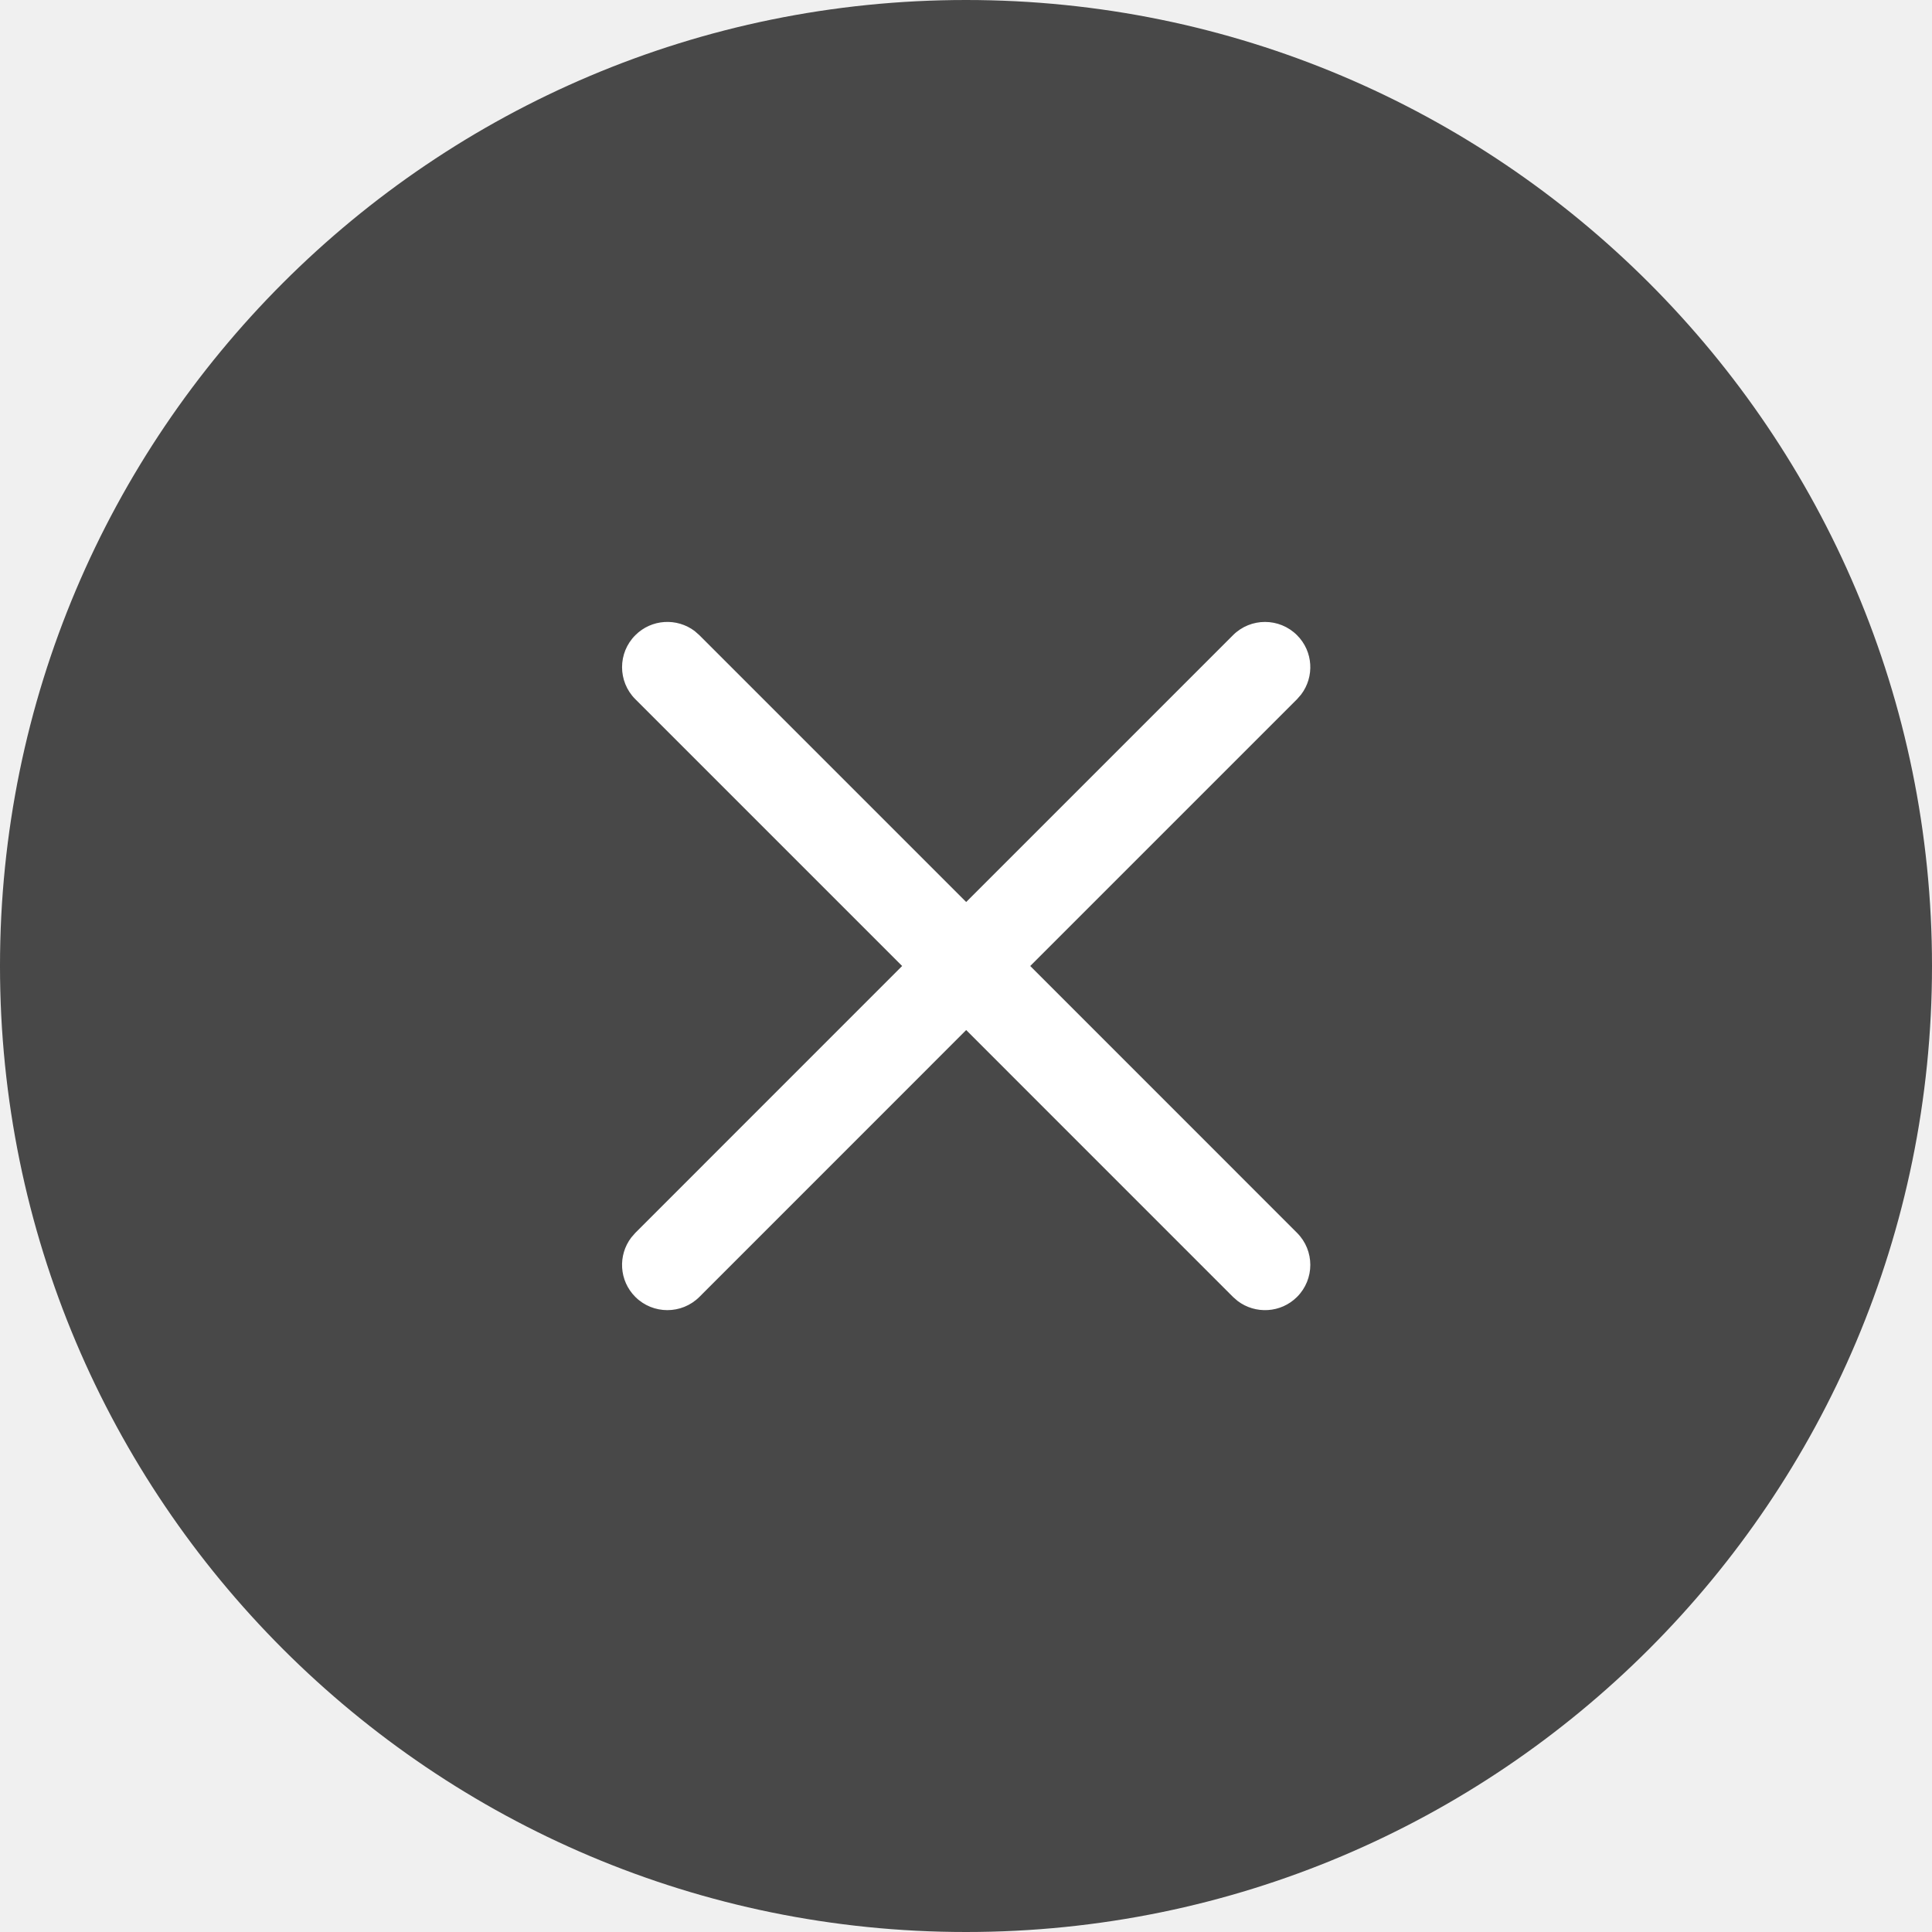
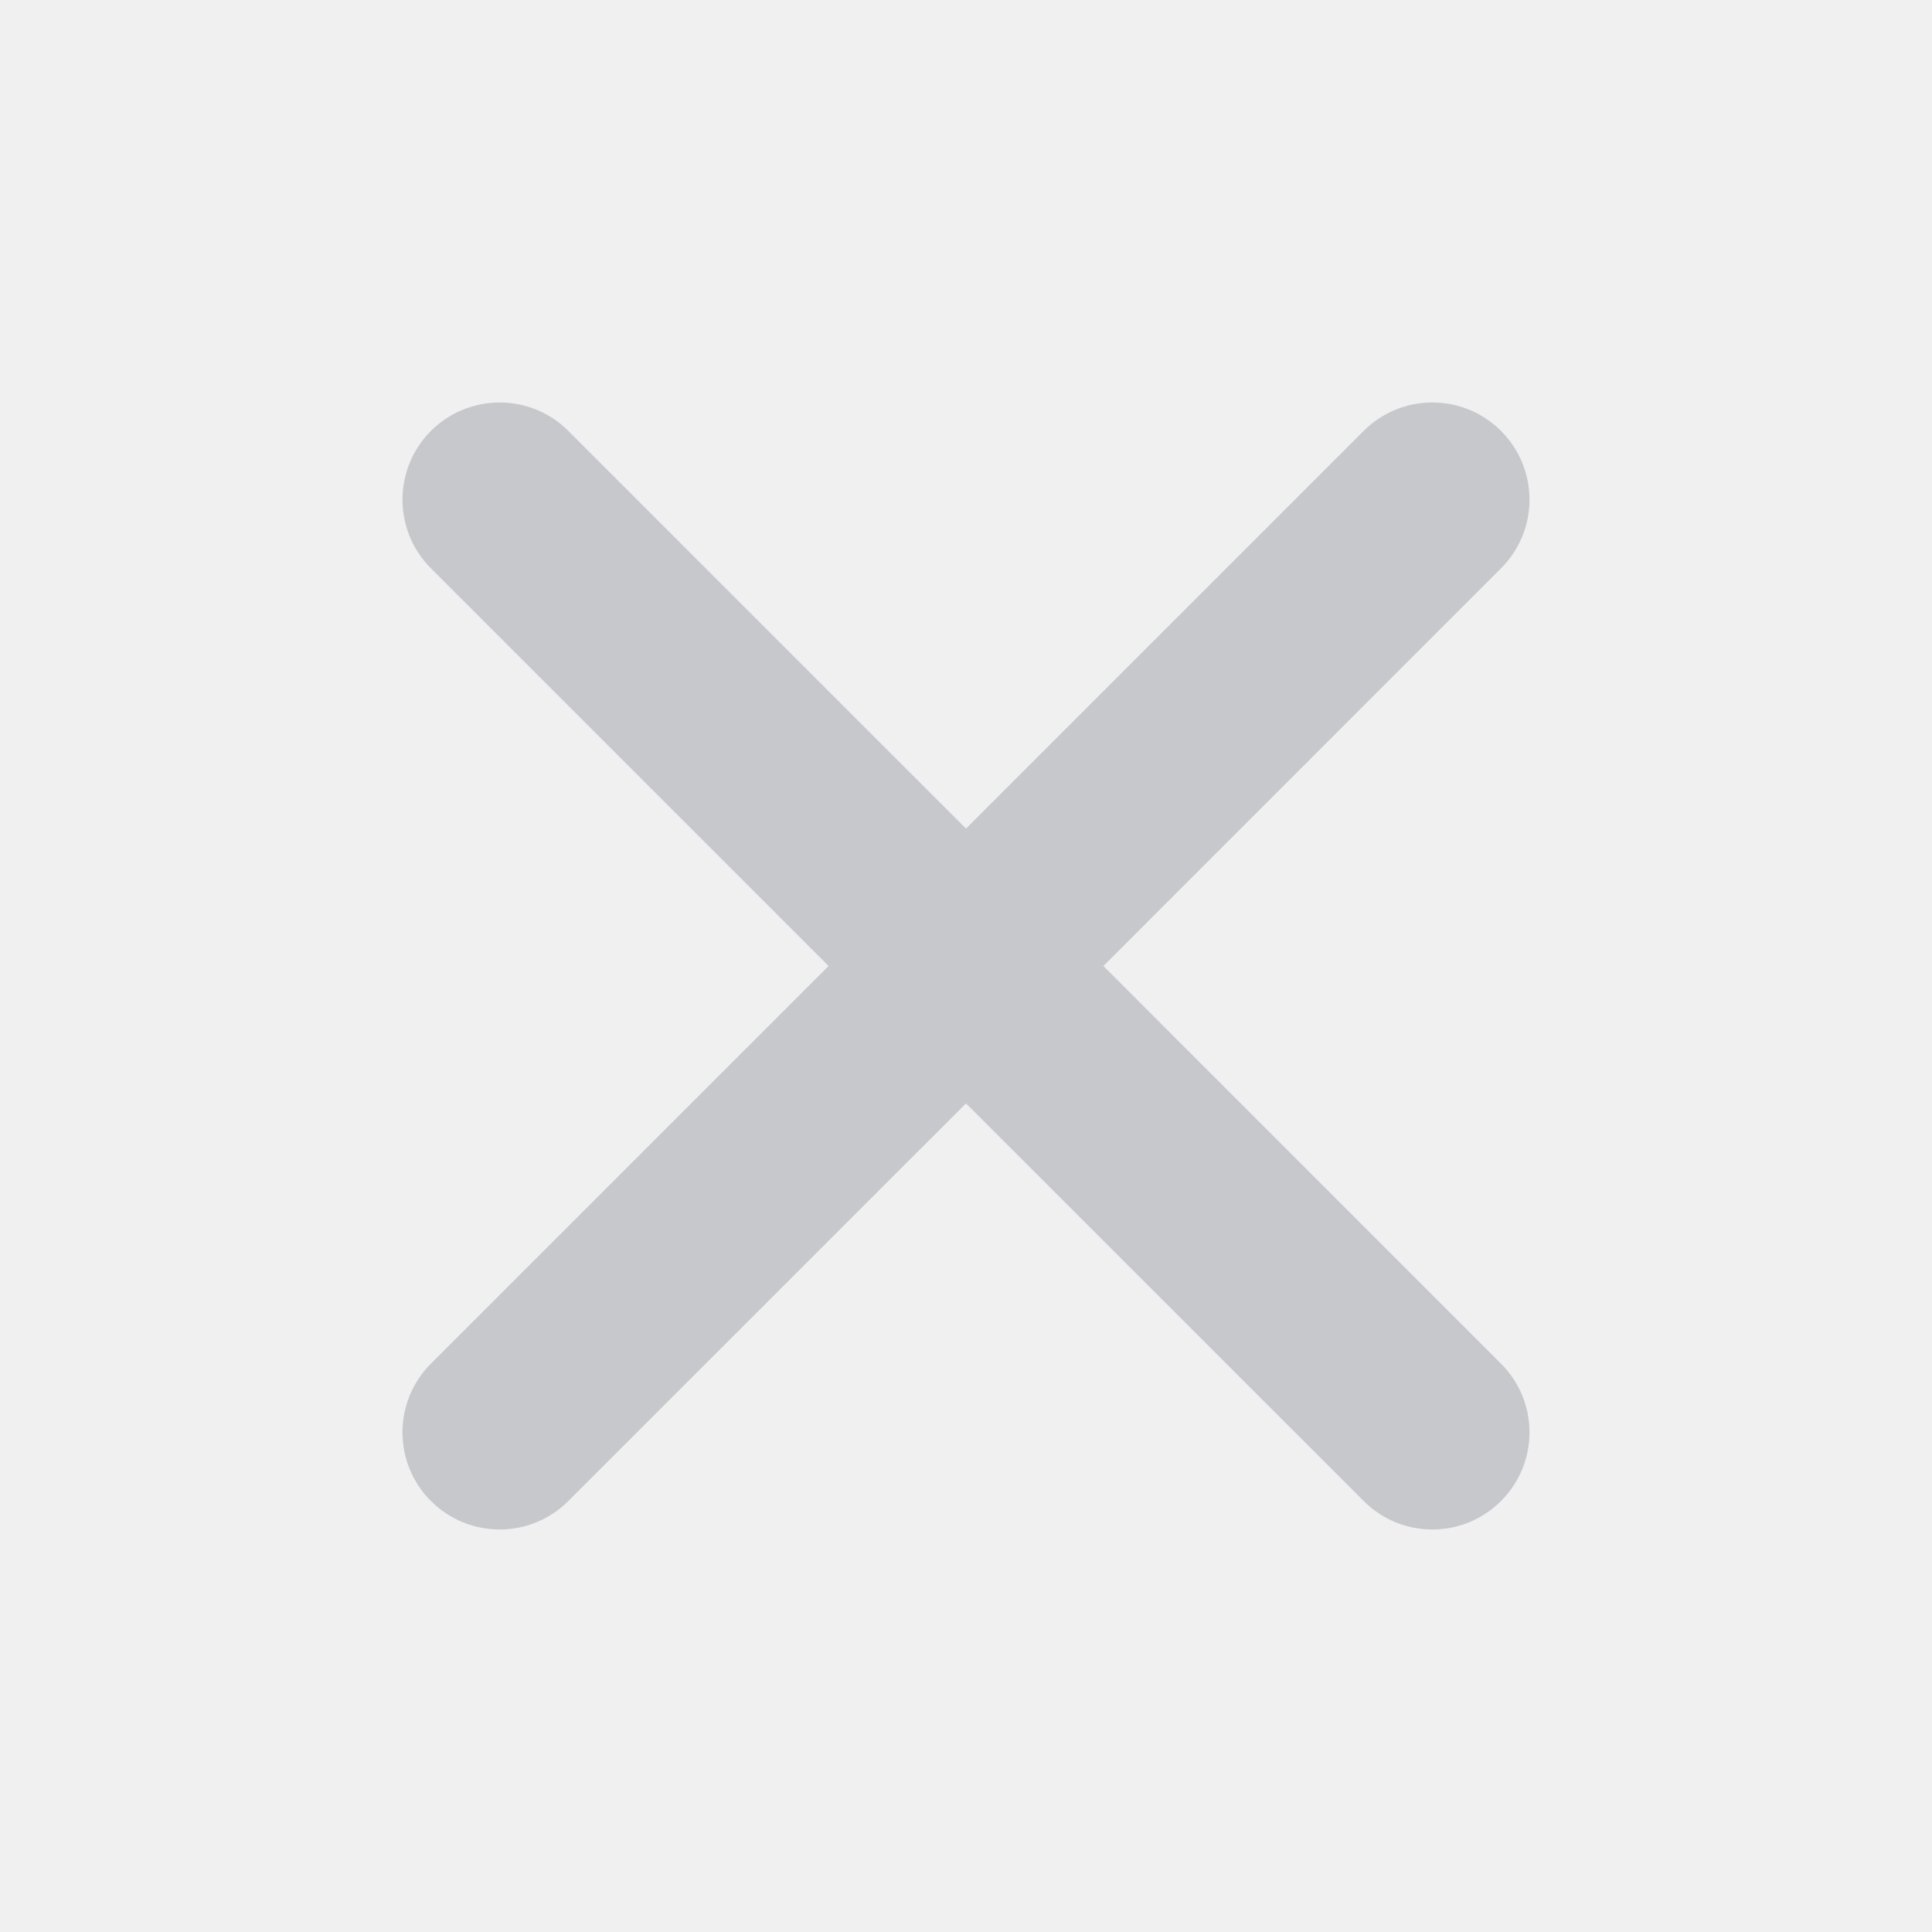
- <svg xmlns="http://www.w3.org/2000/svg" width="32" height="32" viewBox="0 0 32 32" fill="none">
-   <circle cx="16" cy="16" r="16" fill="black" fill-opacity="0.7" />
-   <path fill-rule="evenodd" clip-rule="evenodd" d="M21.55 11.504C21.774 11.21 21.752 10.789 21.483 10.521C21.19 10.228 20.715 10.228 20.422 10.521L16.003 14.94L11.584 10.521L11.507 10.453C11.213 10.23 10.791 10.252 10.523 10.521C10.23 10.813 10.23 11.288 10.523 11.581L14.942 16L10.523 20.42L10.456 20.497C10.232 20.791 10.254 21.212 10.523 21.481C10.816 21.773 11.291 21.773 11.584 21.481L16.003 17.061L20.422 21.481L20.499 21.548C20.793 21.771 21.215 21.749 21.483 21.481C21.776 21.188 21.776 20.713 21.483 20.42L17.064 16L21.483 11.581L21.55 11.504Z" fill="white" />
+ <svg xmlns="http://www.w3.org/2000/svg" width="24" height="24" viewBox="0 0 24 24" fill="none">
+   <path fill-rule="evenodd" clip-rule="evenodd" d="M12 10.293L16.94 5.353C17.411 4.882 18.175 4.882 18.646 5.353C19.118 5.825 19.118 6.589 18.646 7.06L13.707 12L18.646 16.94C19.118 17.411 19.118 18.175 18.646 18.646C18.175 19.118 17.411 19.118 16.94 18.646L12 13.707L7.06 18.646C6.589 19.118 5.825 19.118 5.353 18.646C4.882 18.175 4.882 17.411 5.353 16.94L10.293 12L5.353 7.06C4.882 6.589 4.882 5.825 5.353 5.353C5.825 4.882 6.589 4.882 7.06 5.353L12 10.293Z" fill="#C6C8CC" />
</svg>
